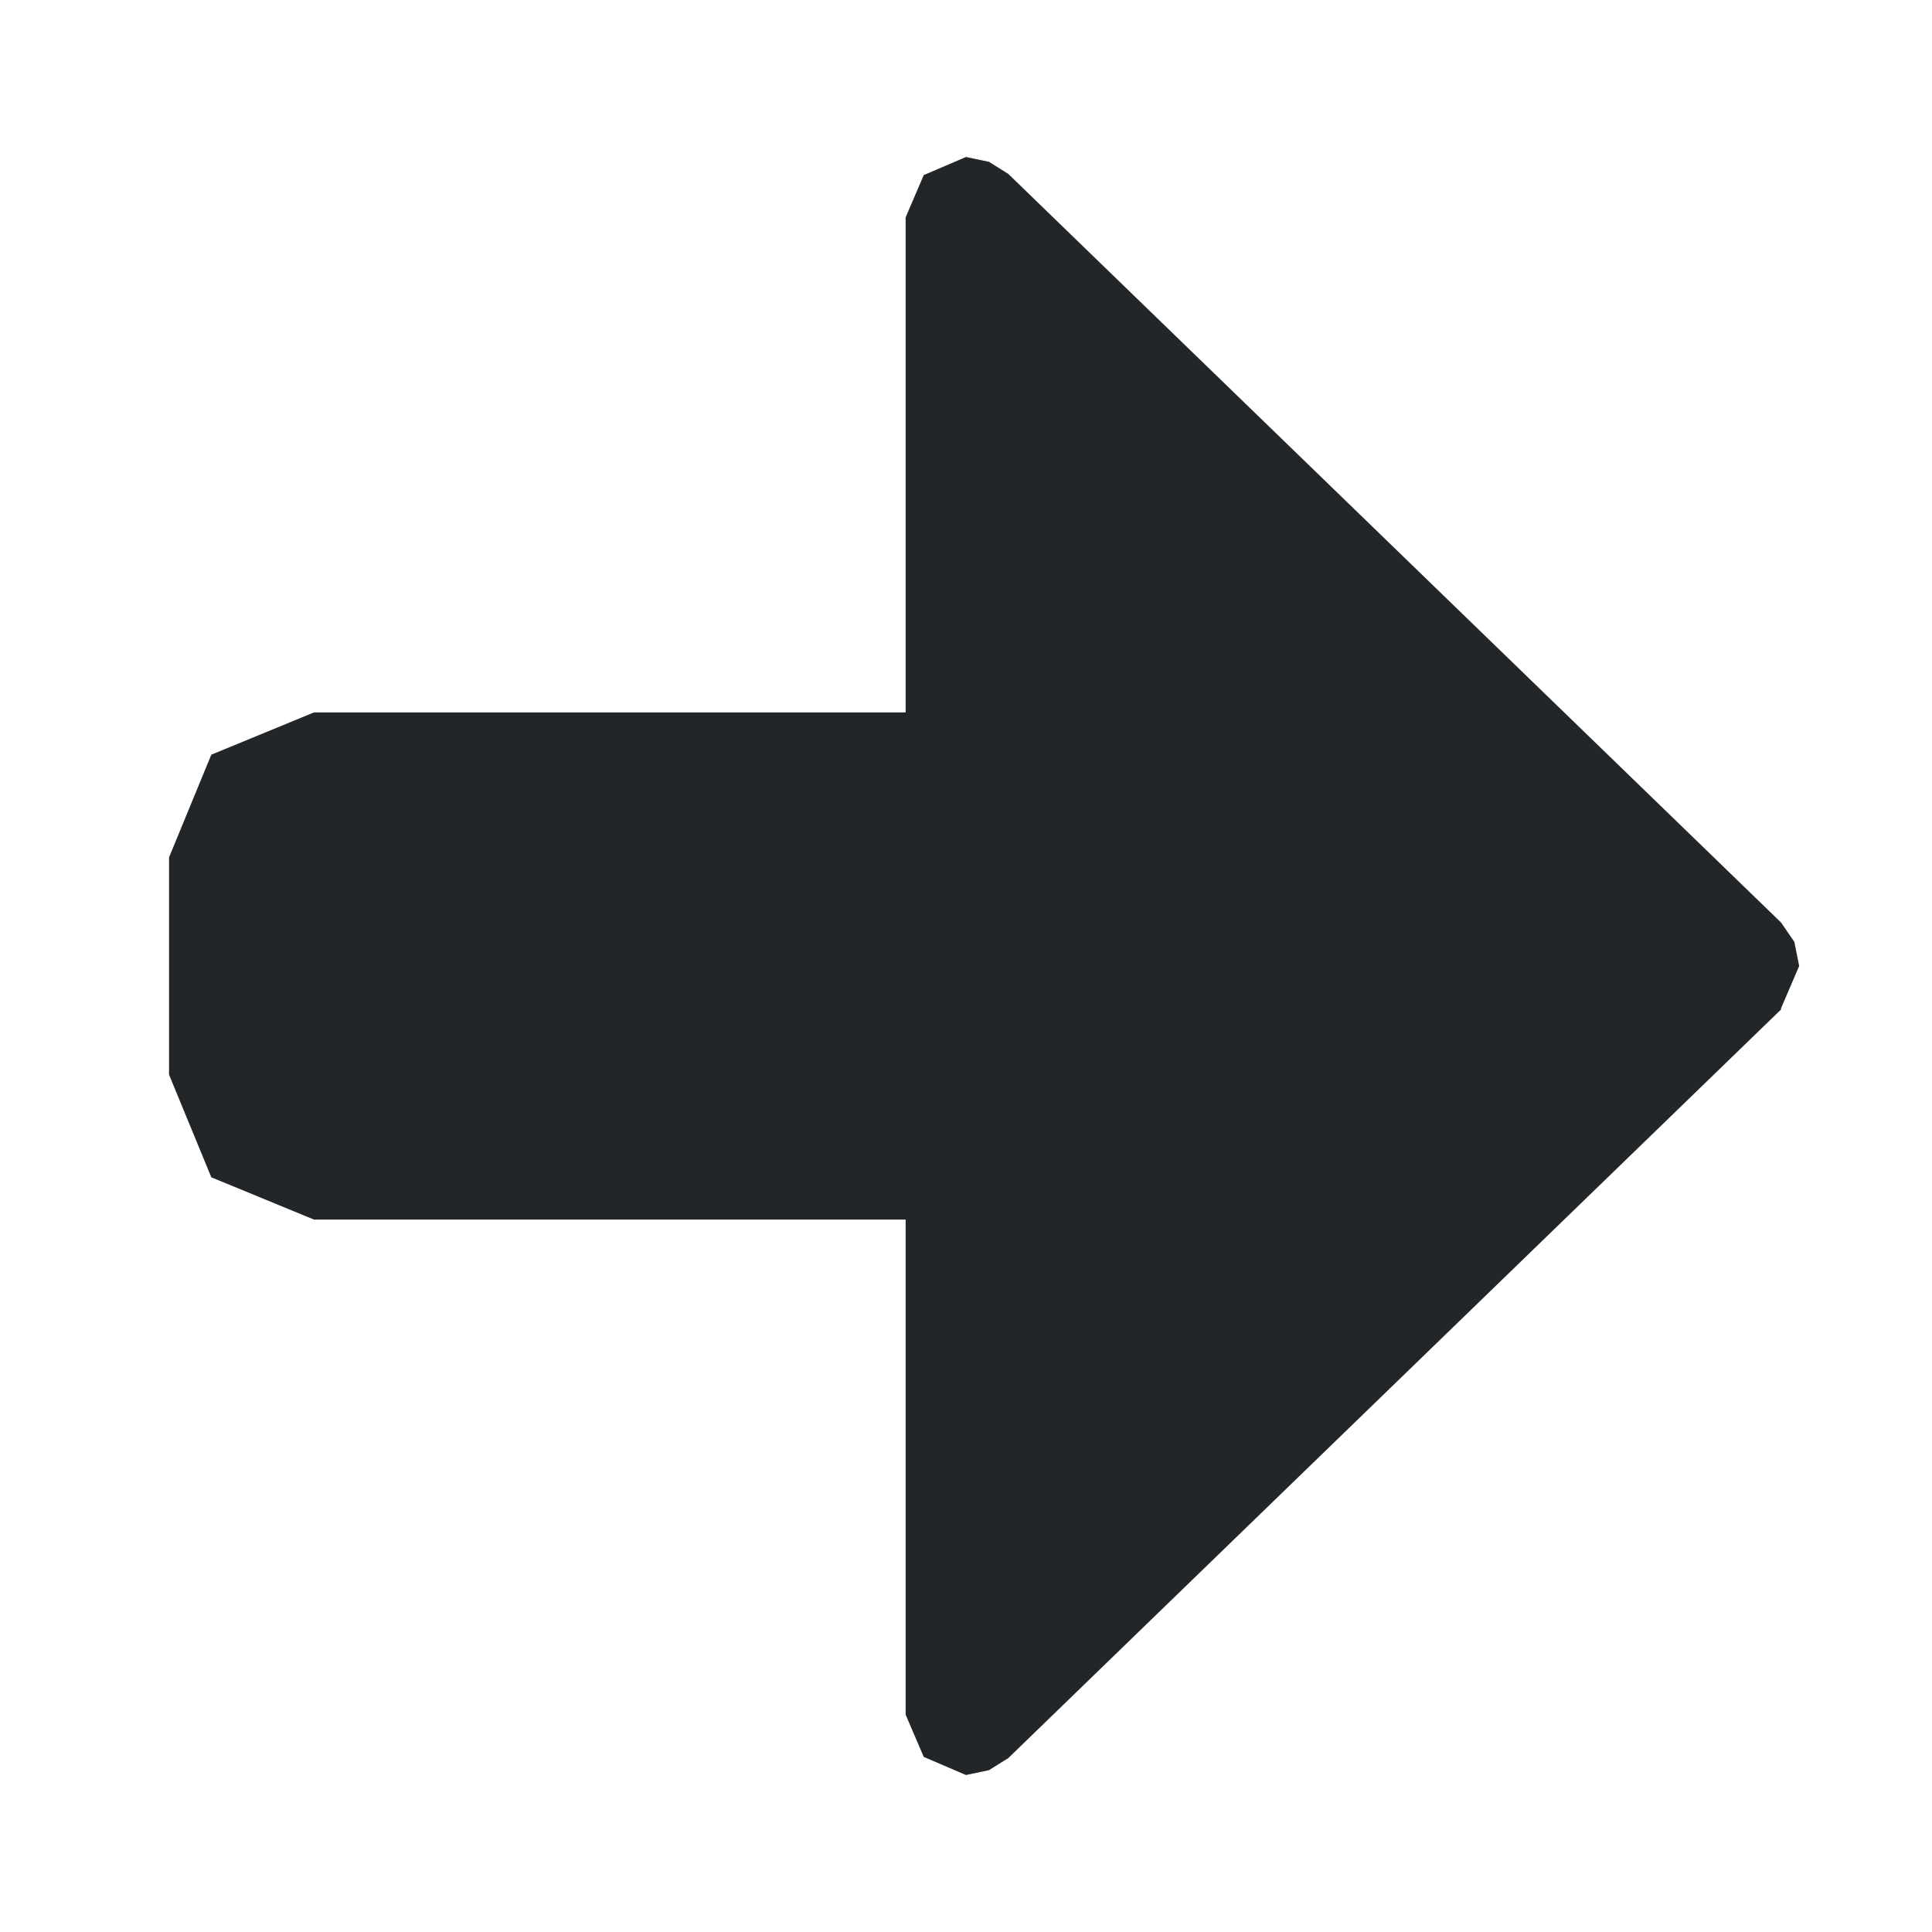
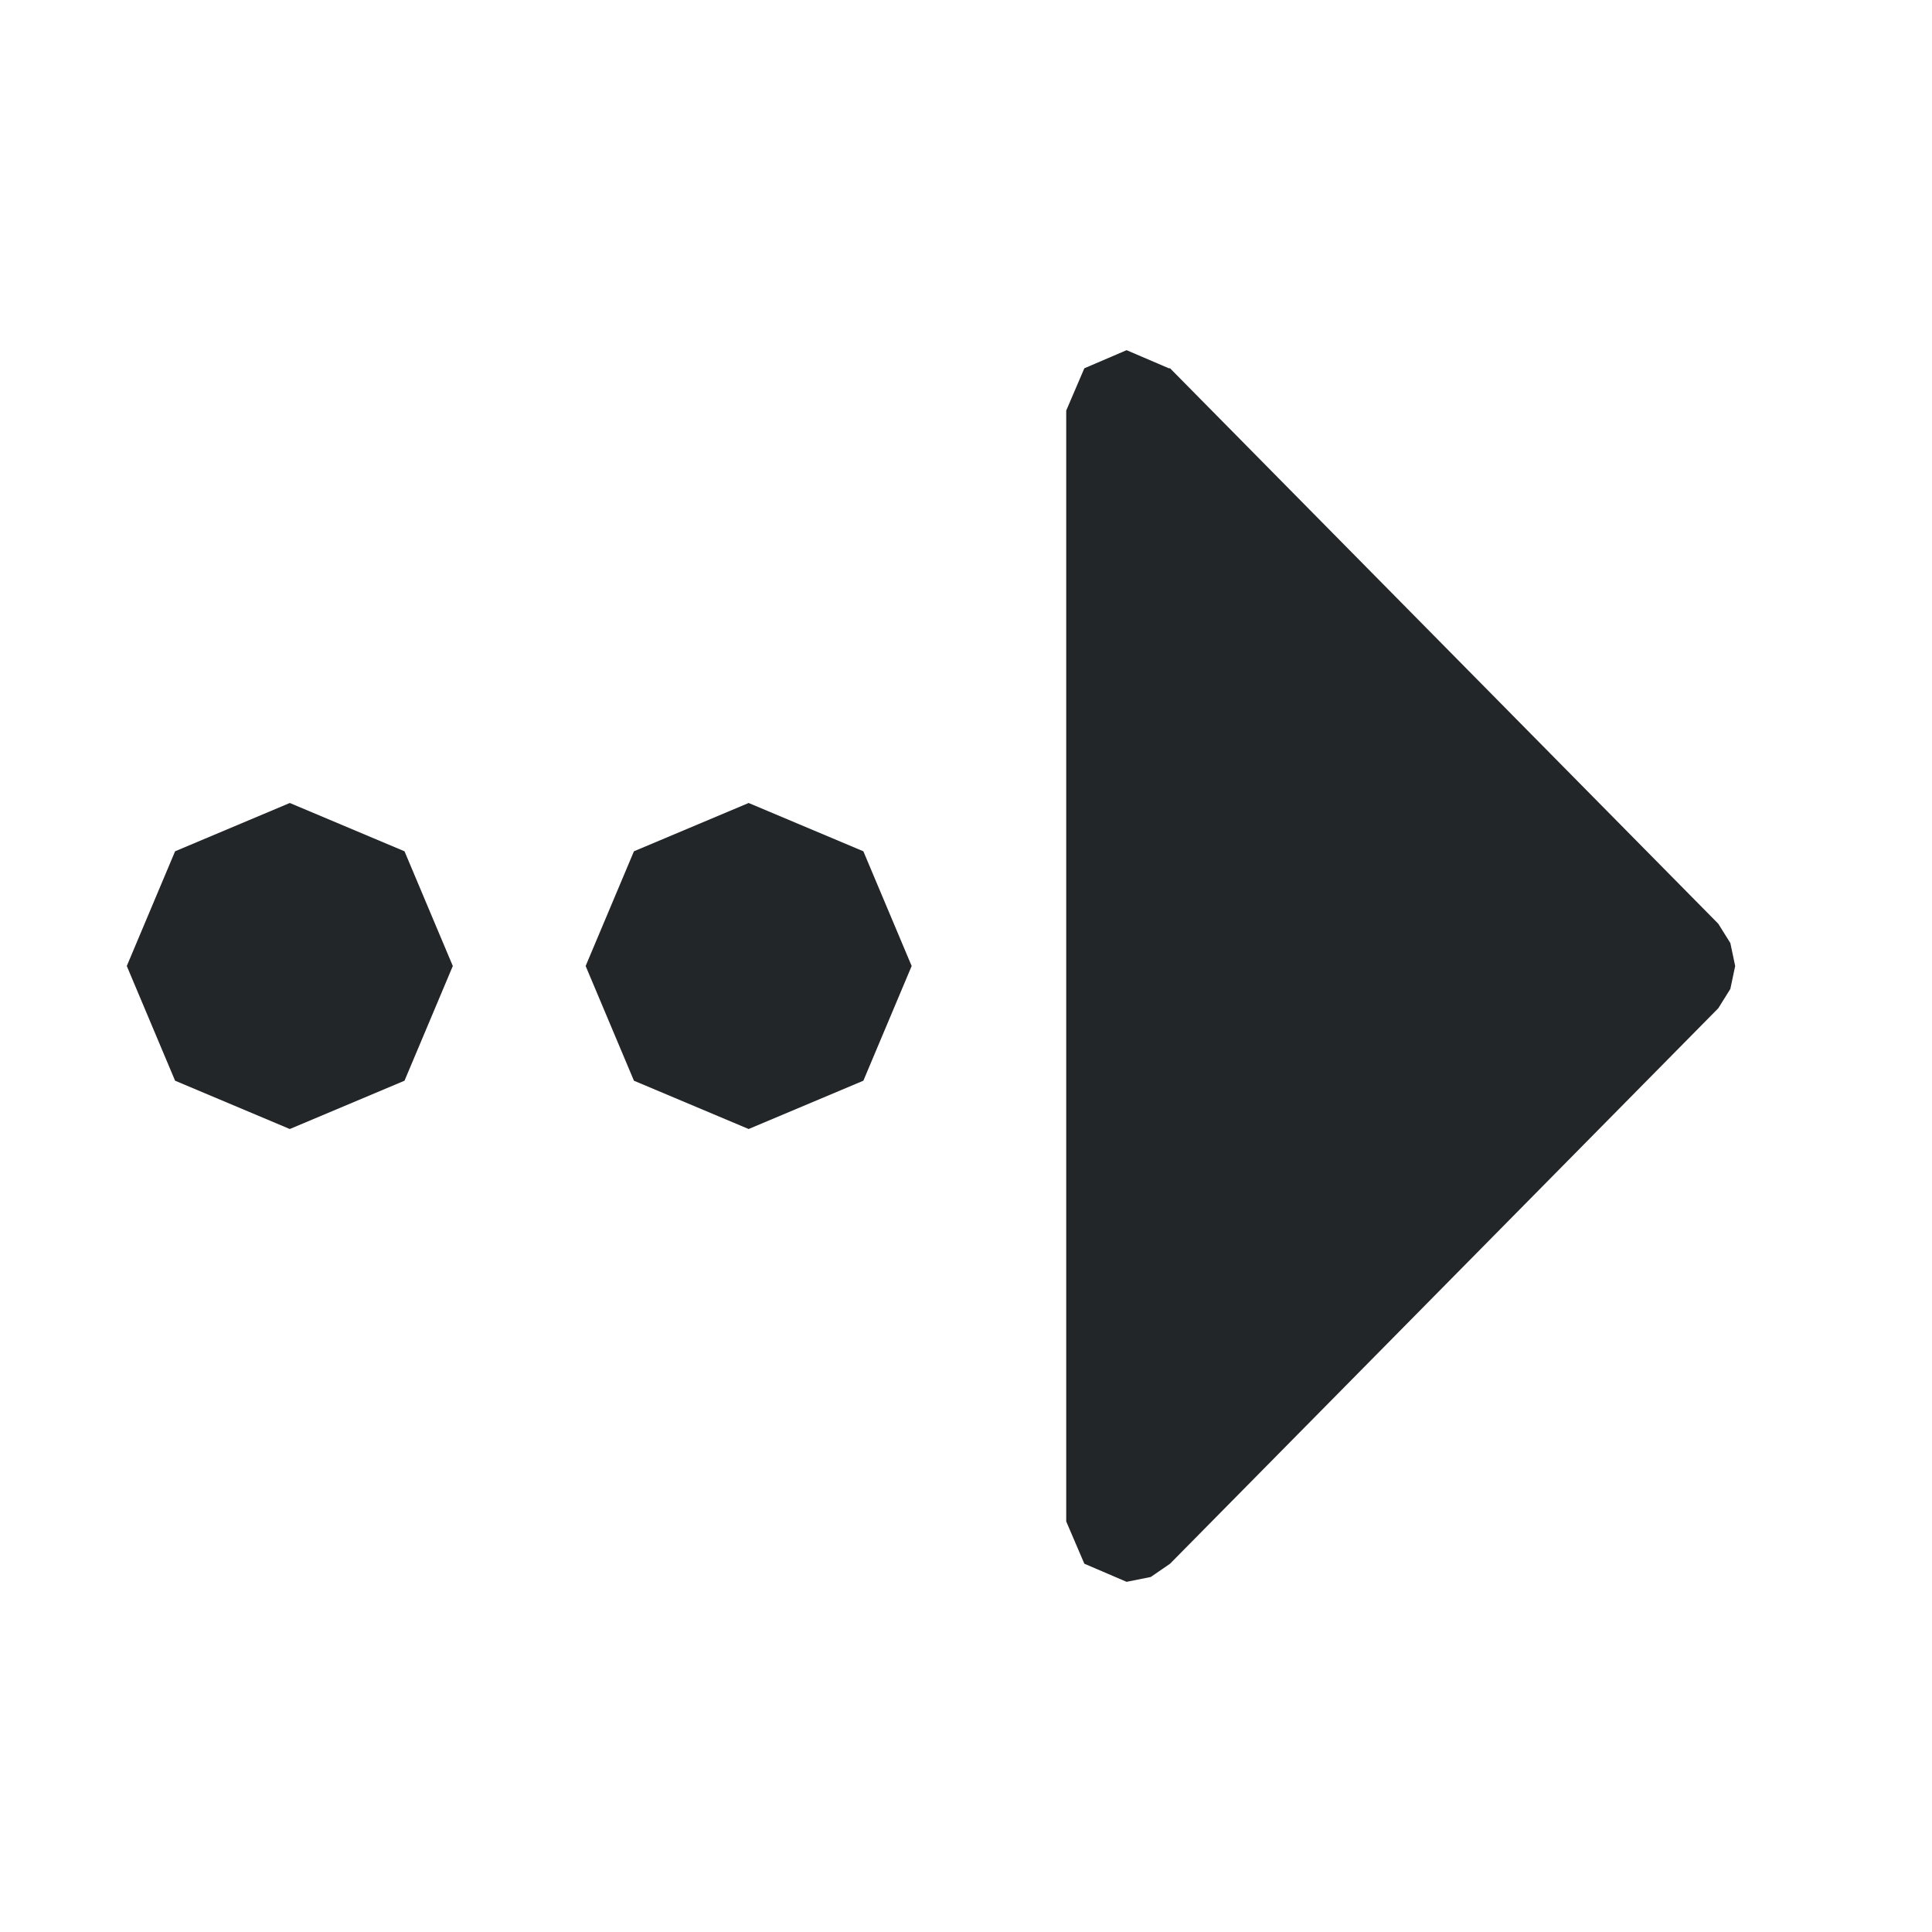
<svg xmlns="http://www.w3.org/2000/svg" width="16" height="16" viewBox="0 0 16 16">
  <style id="current-color-scheme" type="text/css">.ColorScheme-Text { color:#232629; }</style>
-   <path class="ColorScheme-Text" d="M14.75 8.36L8.35 14.56L8.19 14.66L8.00 14.70L7.65 14.55L7.50 14.20L7.50 10.10L2.60 10.10L1.75 9.75L1.40 8.90L1.40 7.10L1.75 6.25L2.60 5.90L7.50 5.90L7.50 1.80L7.65 1.45L8.00 1.30L8.19 1.34L8.35 1.44L8.35 1.44L14.75 7.64L14.86 7.80L14.90 8.00L14.75 8.35L14.75 8.36L14.75 8.36Z" style="fill:currentColor;fill-rule:evenodd" />
+   <path class="ColorScheme-Text" d="M3.75 8.00L3.35 8.95L2.40 9.35L1.45 8.95L1.05 8.00L1.45 7.05L2.40 6.65L3.35 7.05L3.75 8.00M7.55 8.00L7.15 8.95L6.20 9.35L5.25 8.95L4.85 8.00L5.25 7.05L6.20 6.65L7.15 7.05L7.55 8.00M9.69 3.05L14.23 7.65L14.33 7.81L14.37 8.00L14.33 8.19L14.23 8.35L14.23 8.35L9.69 12.95L9.53 13.06L9.33 13.10L8.98 12.95L8.83 12.60L8.83 3.40L8.98 3.05L9.33 2.90L9.68 3.05L9.69 3.05L9.69 3.05Z" style="fill:currentColor;fill-rule:evenodd" />
</svg>
